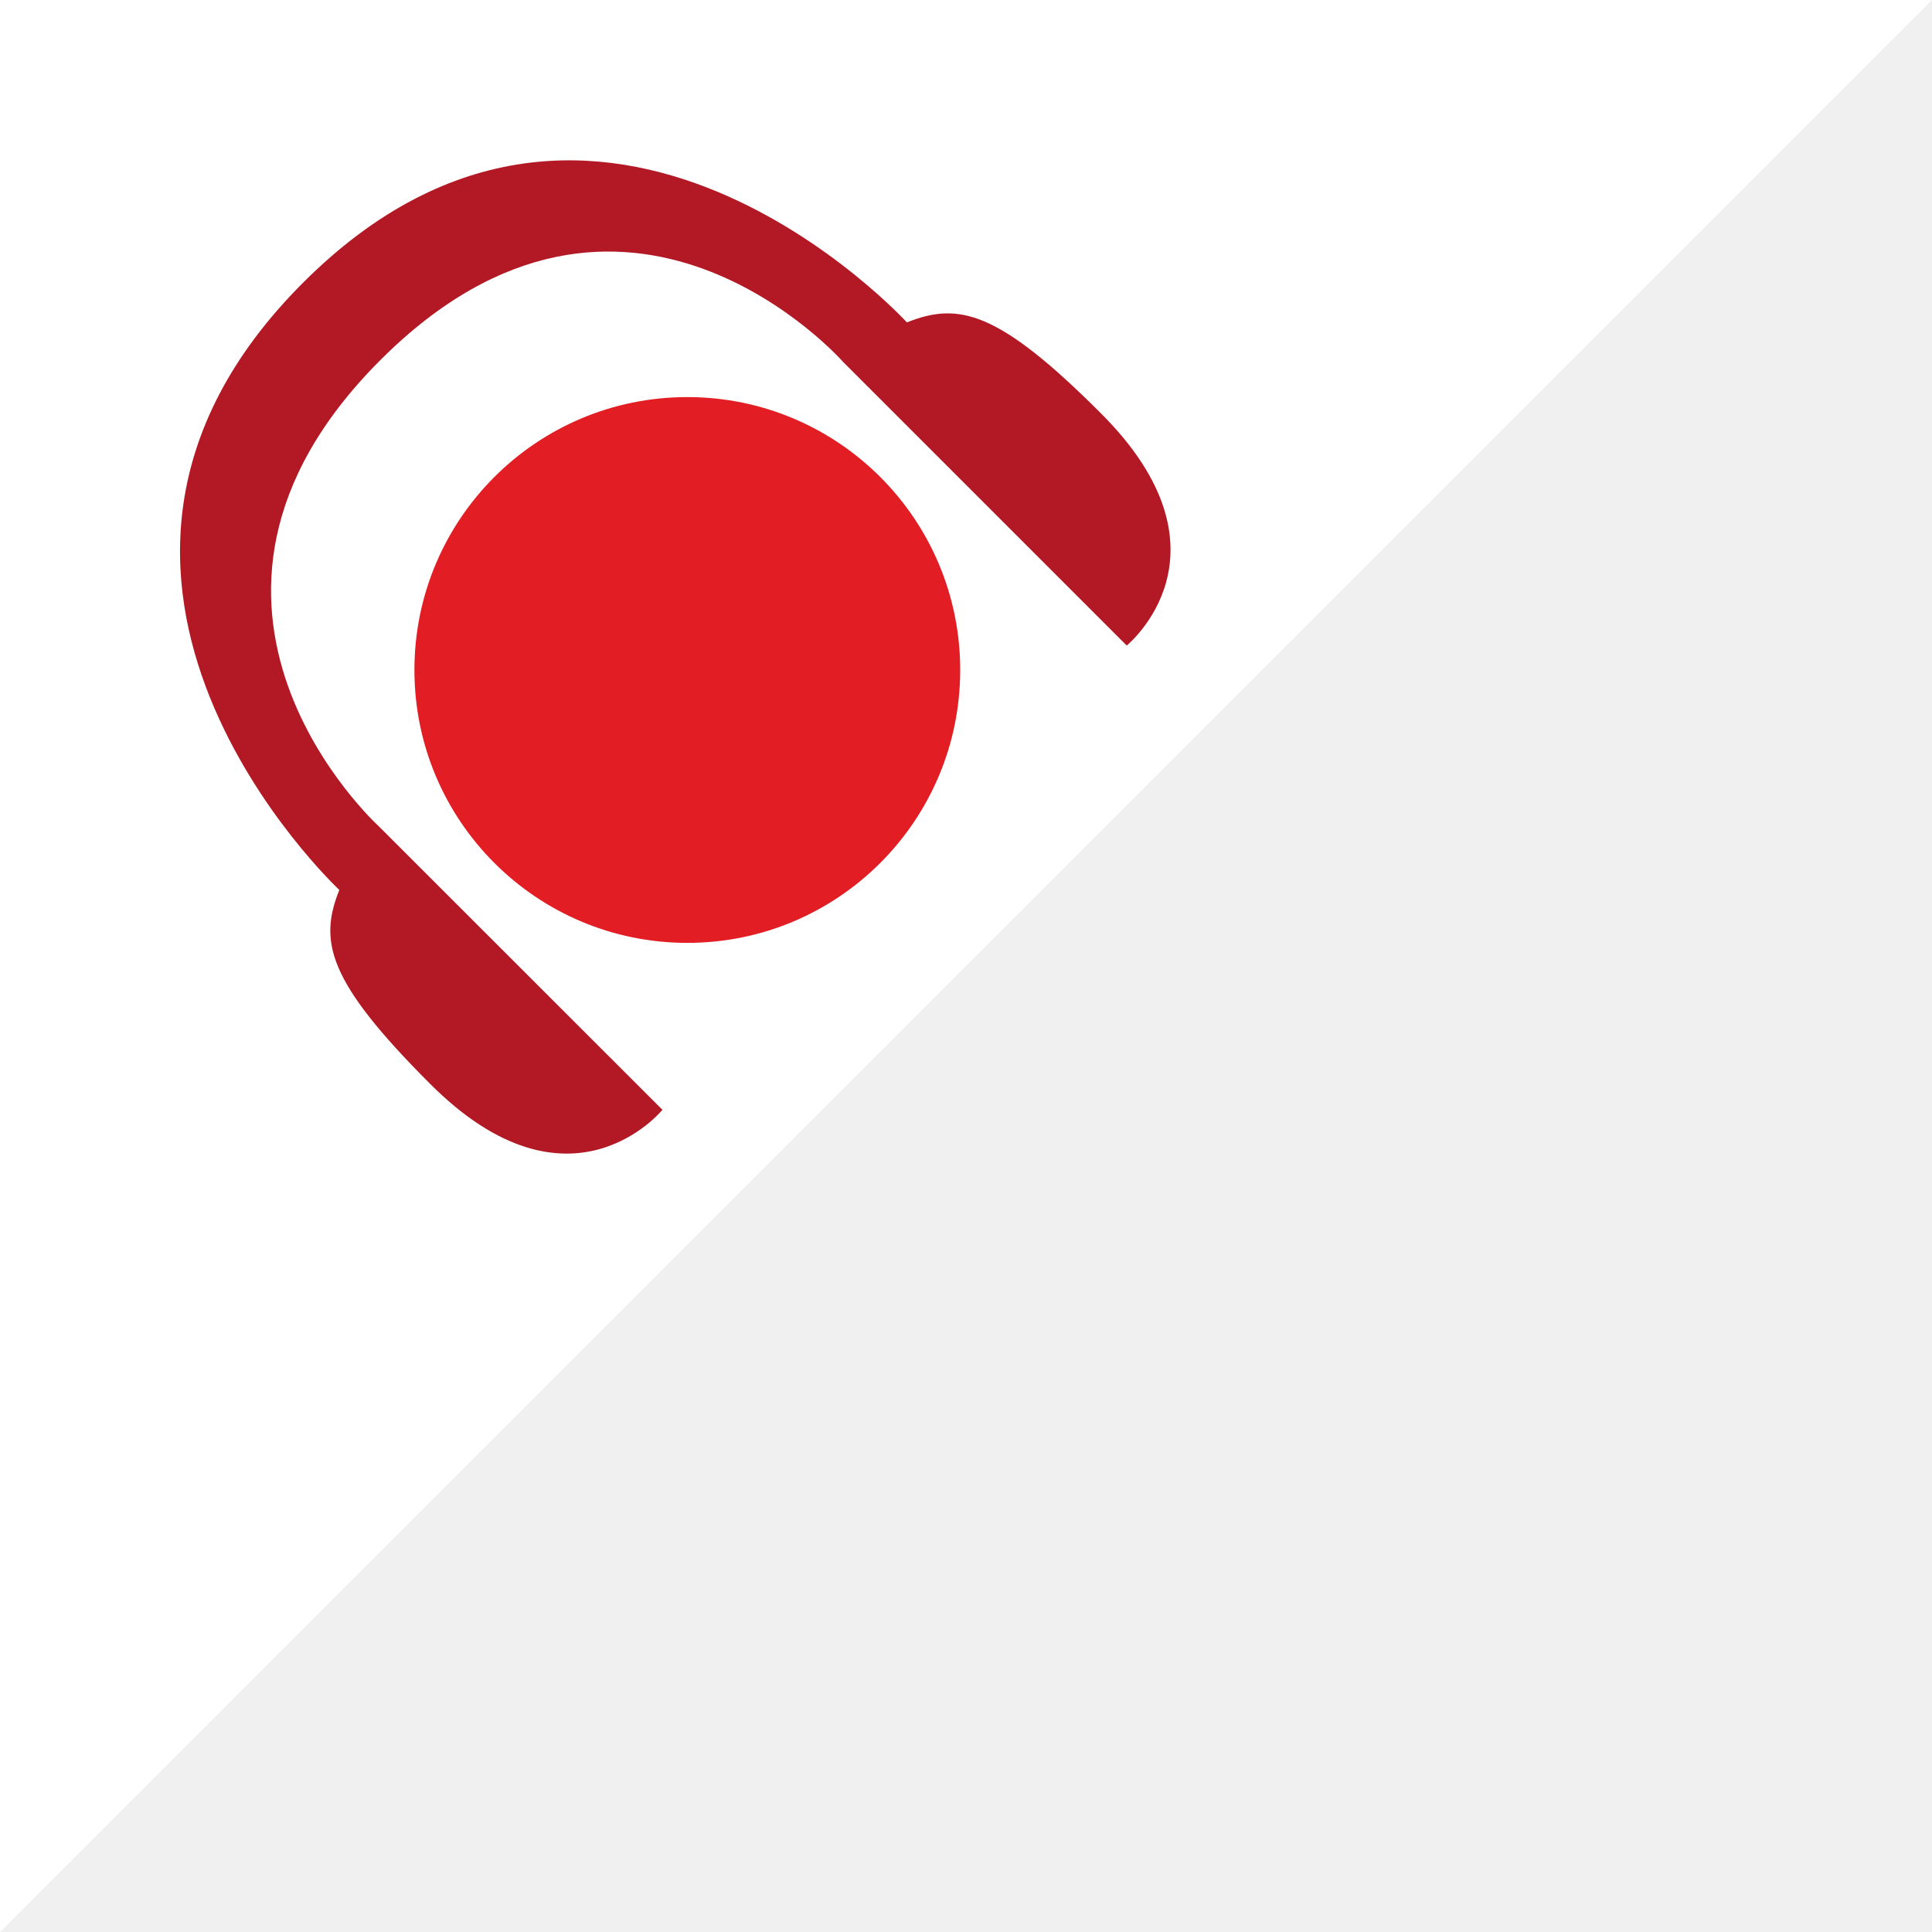
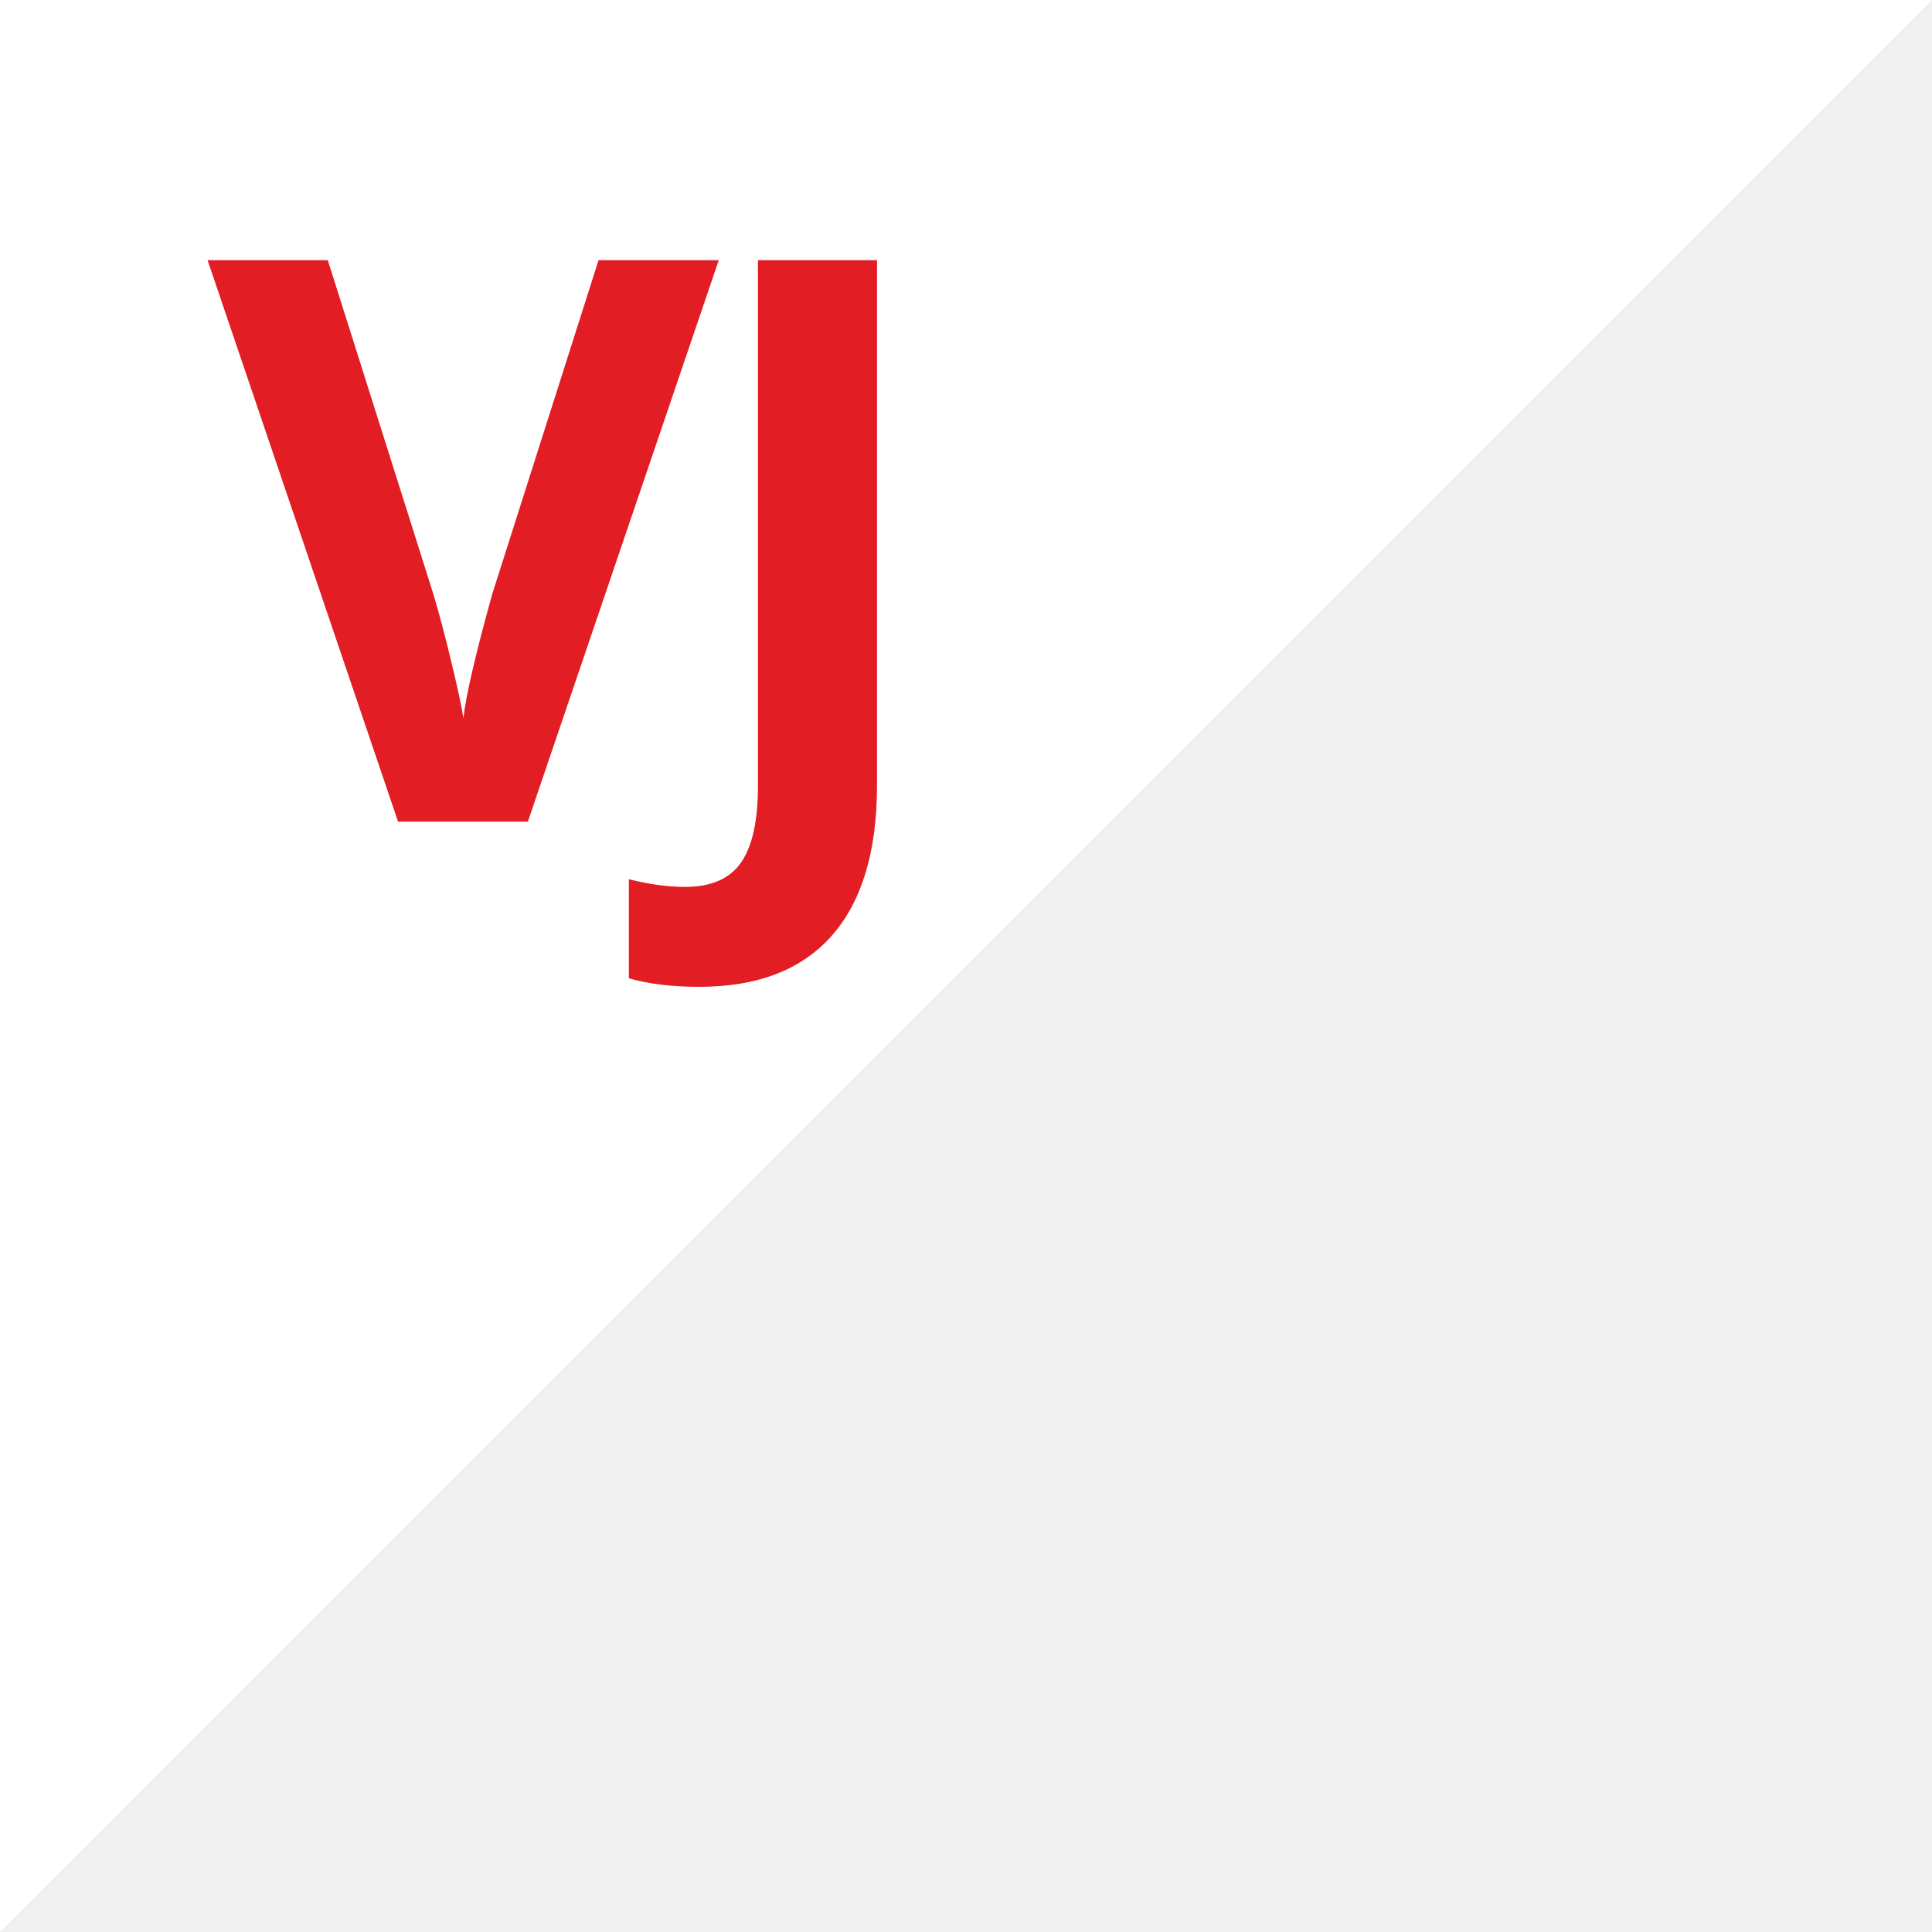
<svg xmlns="http://www.w3.org/2000/svg" version="1.1" id="Layer_1" x="0px" y="0px" width="32px" height="32px" viewBox="0 0 32 32" enable-background="new 0 0 32 32" xml:space="preserve">
  <polygon fill="#FFFFFF" points="0,32.001 0,0 32,0 " />
  <g>
-     <circle fill="#E21D24" cx="11.384" cy="11.097" r="4.52" />
-     <path fill="#B21924" d="M15.021,5.34c0,0-5.087-5.573-10-0.659C0.106,9.594,5.62,14.74,5.62,14.74   c-0.339,0.851-0.203,1.506,1.507,3.215c2.314,2.314,3.845,0.427,3.845,0.427l-4.701-4.699c0,0-4.029-3.662,0.03-7.72   c4.059-4.059,7.661,0.029,7.661,0.029l4.7,4.7c0,0,1.888-1.531-0.427-3.846C16.527,5.137,15.871,5,15.021,5.34" />
+     <path fill="#E21D24" d="M9.914,4.309h1.991l-3.162,9.3h-2.15l-3.155-9.3h1.991l1.75,5.534c0.097,0.327,0.198,0.708,0.302,1.142   c0.104,0.435,0.169,0.737,0.194,0.907c0.046-0.391,0.206-1.073,0.477-2.049L9.914,4.309z" />
+     <path fill="#E21D24" d="M11.58,16.345c-0.445,0-0.833-0.047-1.164-0.141v-1.641c0.339,0.085,0.649,0.127,0.929,0.127   c0.433,0,0.742-0.135,0.929-0.404c0.187-0.27,0.28-0.69,0.28-1.263V4.309h1.972v8.702c0,1.086-0.248,1.913-0.744,2.481   C13.285,16.06,12.551,16.345,11.58,16.345z" />
  </g>
</svg>
